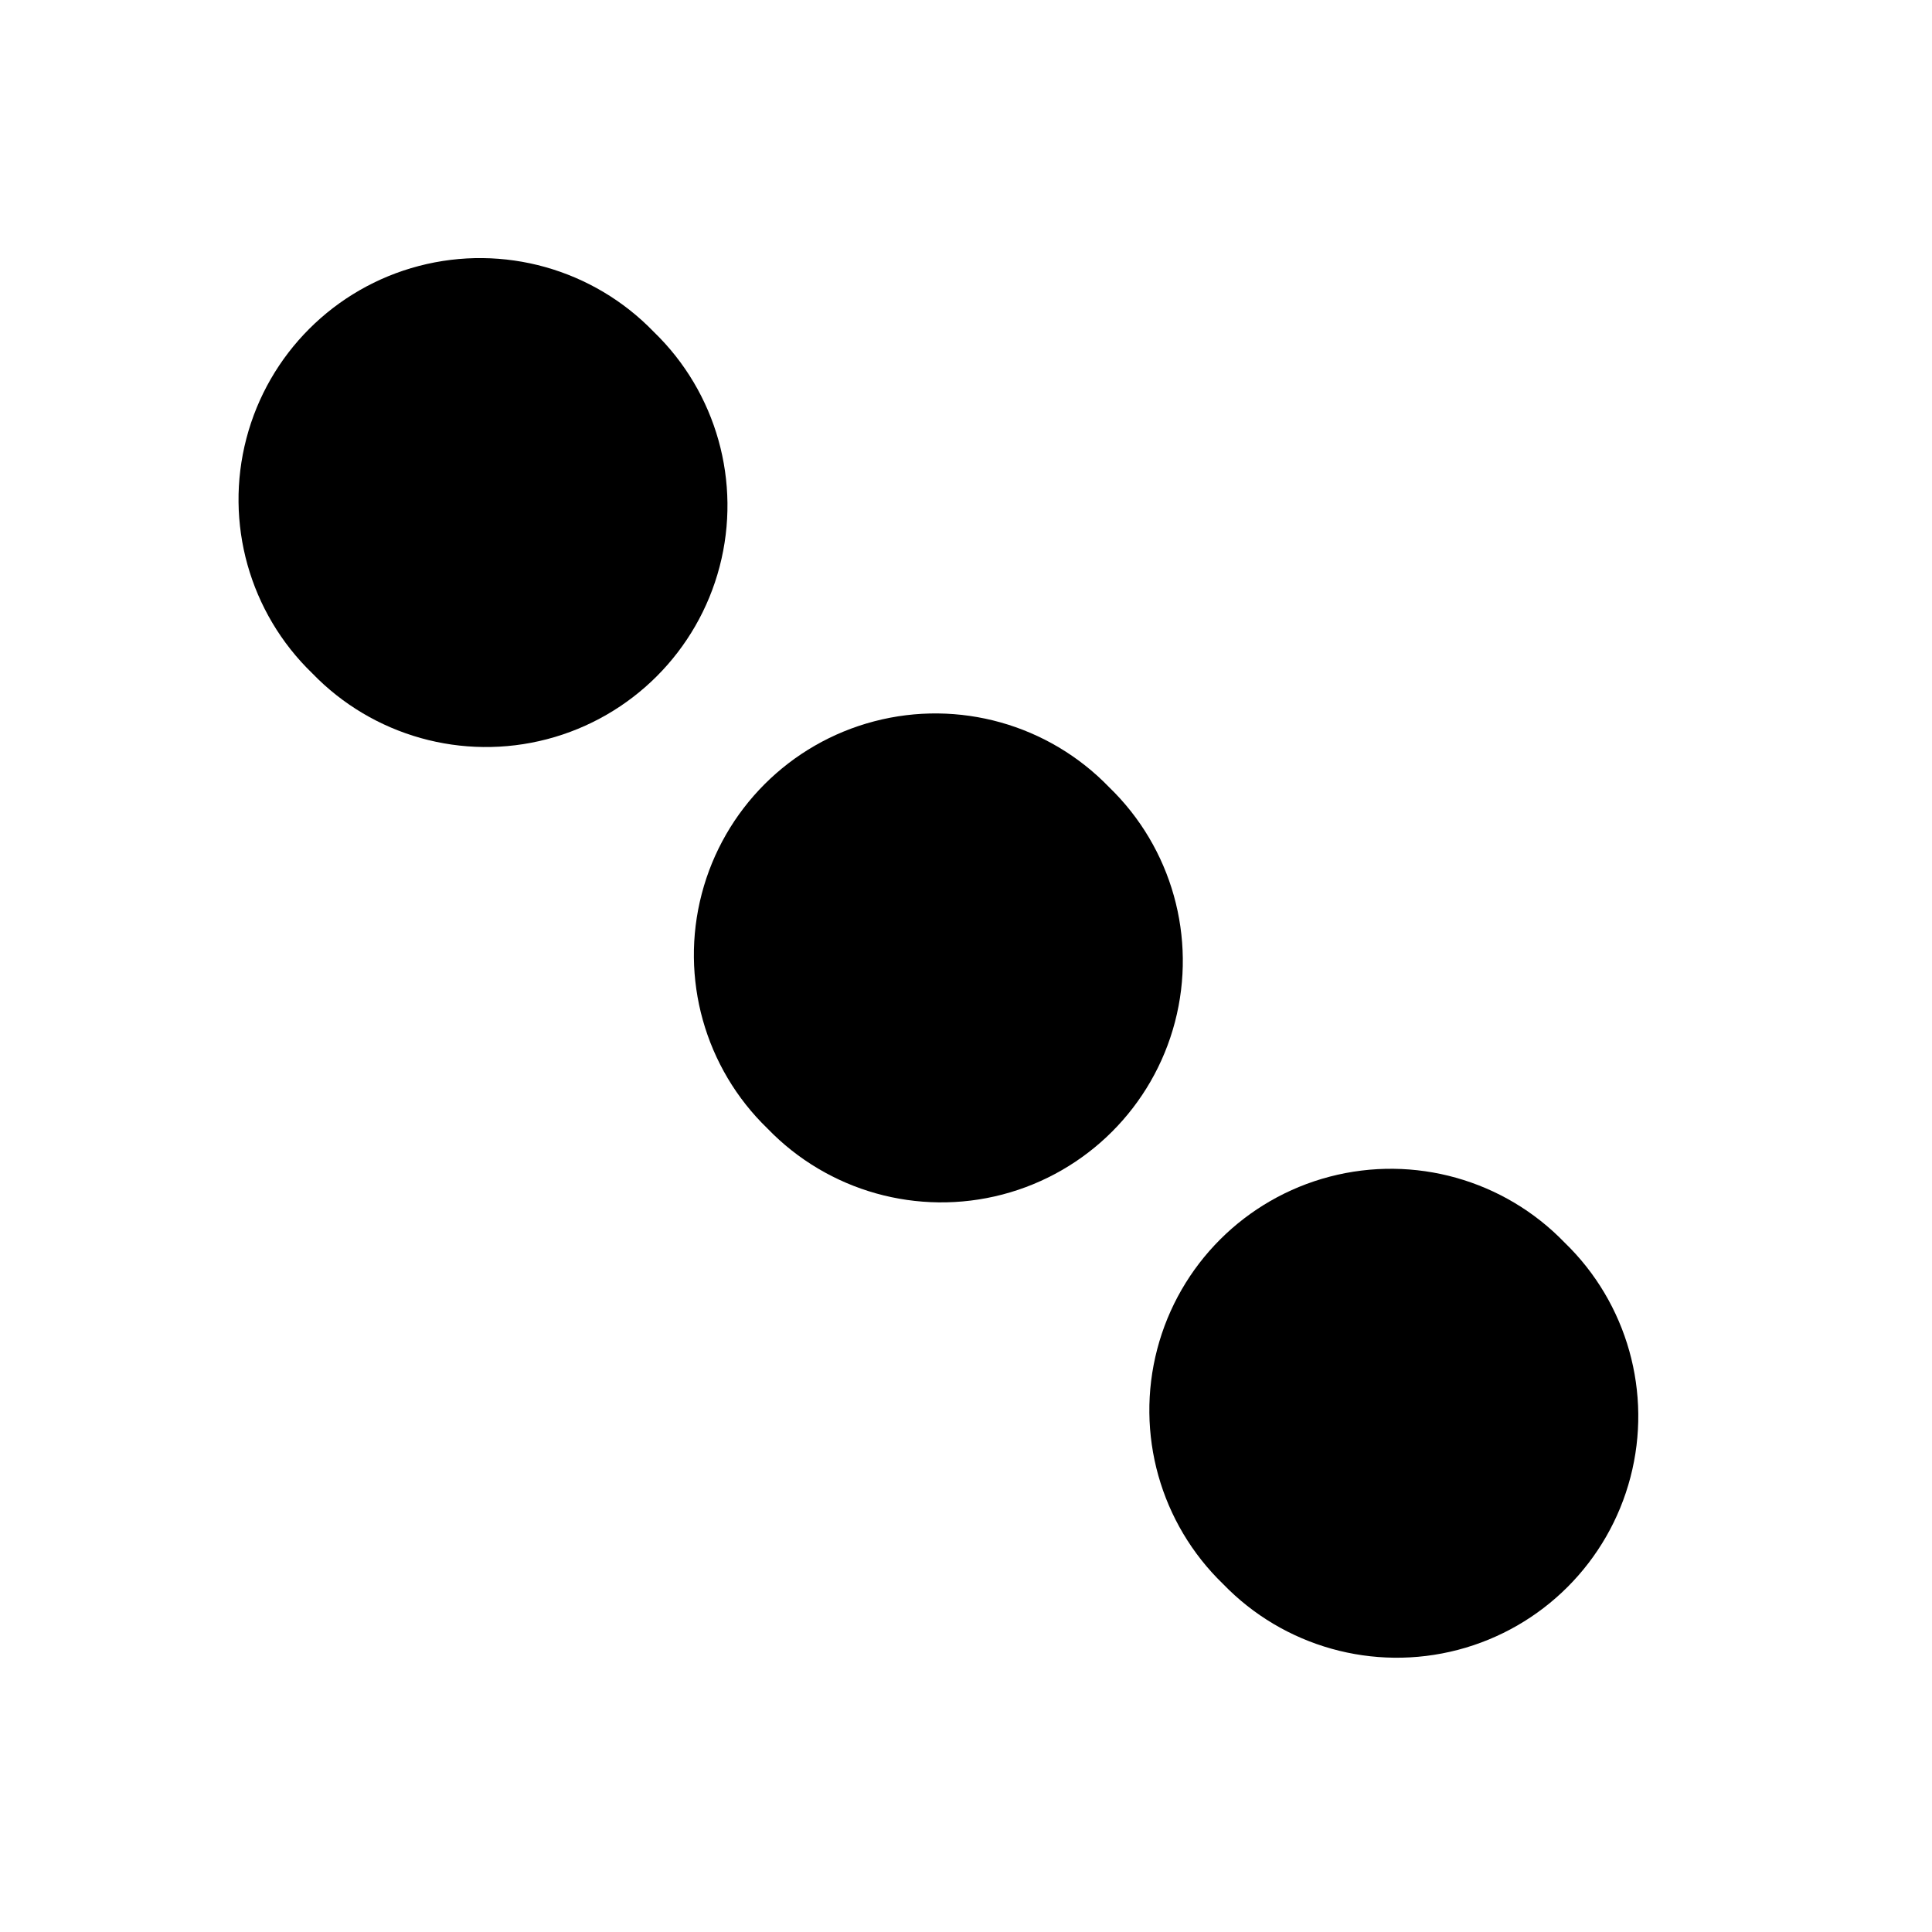
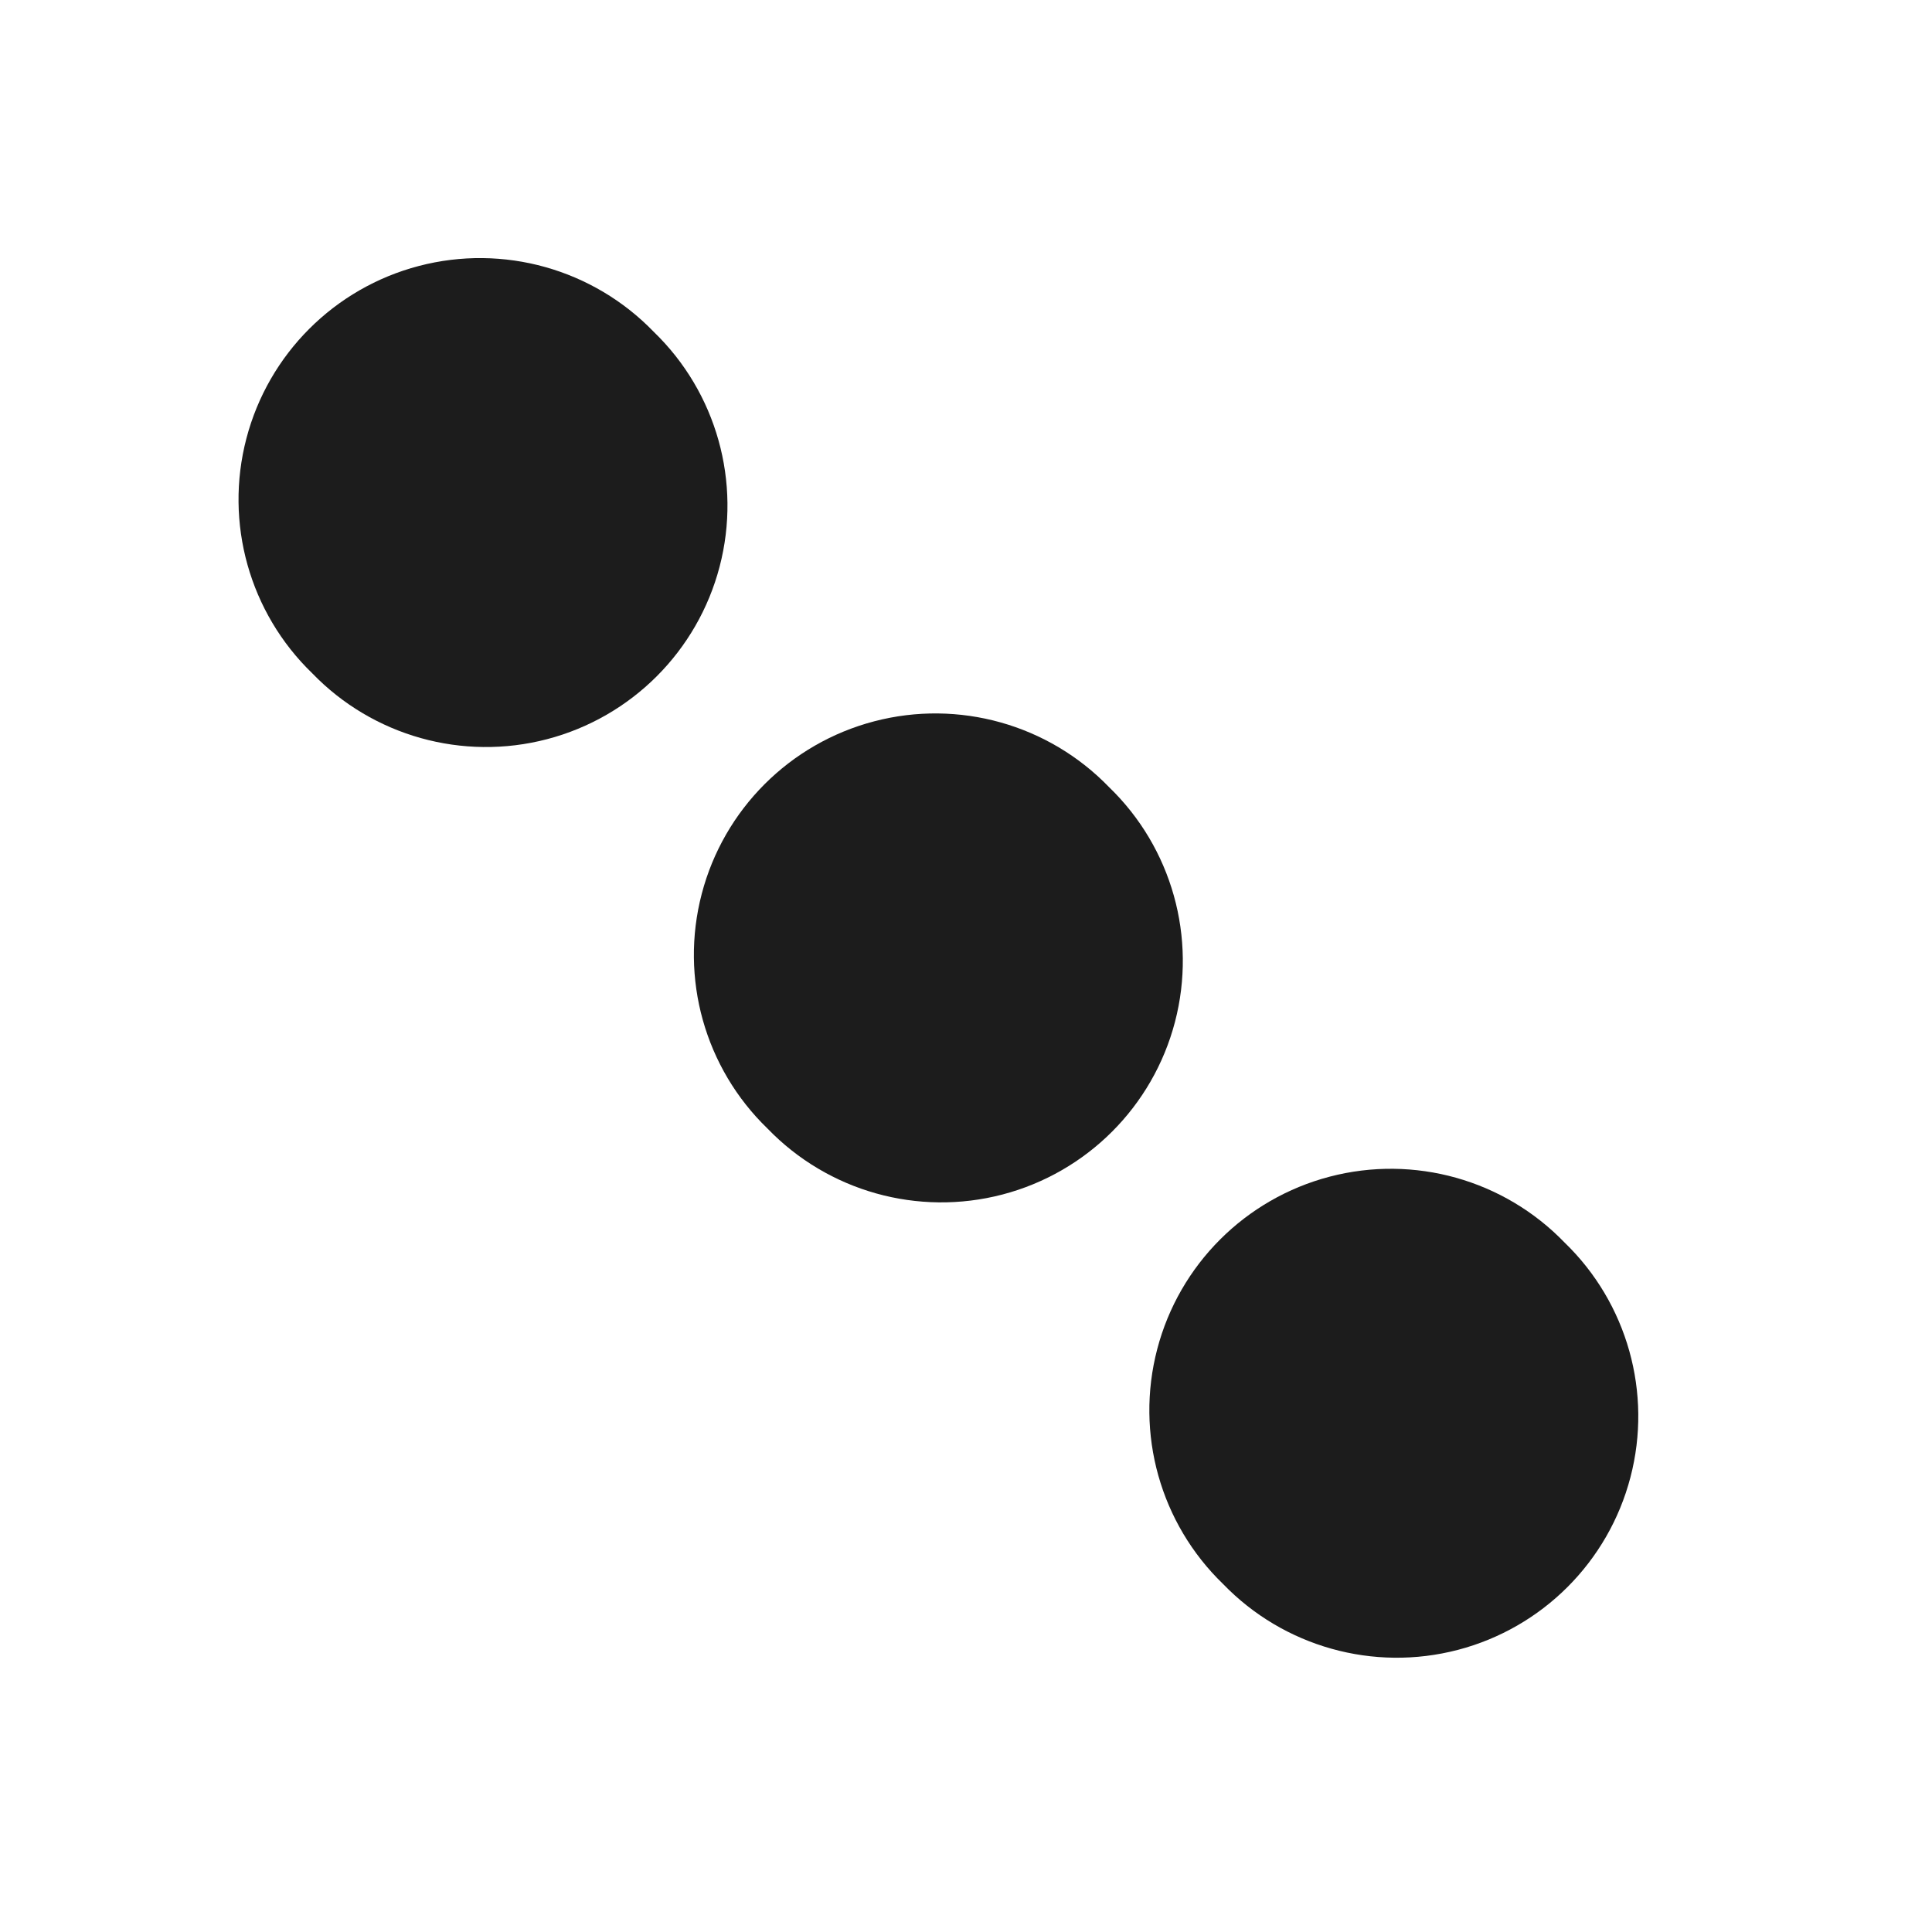
<svg xmlns="http://www.w3.org/2000/svg" id="vector" width="16" height="16" viewBox="0 0 16 16">
-   <path fill="@color/nt_1C1C1C_F2F2F2" d="M7.771,7.933m1.414,-1.414a2,2 79.722,1 1,-2.828 2.828a2,2 79.722,1 1,2.828 -2.828" id="path_0" />
-   <path fill="@color/nt_1C1C1C_F2F2F2" d="M11.543,11.704m1.414,-1.414a2,2 61.845,1 1,-2.828 2.828a2,2 61.845,1 1,2.828 -2.828" id="path_1" />
-   <path fill="@color/nt_1C1C1C_F2F2F2" d="M4,4.162m1.414,-1.414a2,2 93.883,1 1,-2.828 2.828a2,2 93.883,1 1,2.828 -2.828" id="path_2" />
+   <path fill="#1C1C1C" d="M7.771,7.933m1.414,-1.414a2,2 79.722,1 1,-2.828 2.828a2,2 79.722,1 1,2.828 -2.828" id="path_0" />
+   <path fill="#1C1C1C" d="M11.543,11.704m1.414,-1.414a2,2 61.845,1 1,-2.828 2.828a2,2 61.845,1 1,2.828 -2.828" id="path_1" />
+   <path fill="#1C1C1C" d="M4,4.162m1.414,-1.414a2,2 93.883,1 1,-2.828 2.828a2,2 93.883,1 1,2.828 -2.828" id="path_2" />
</svg>
